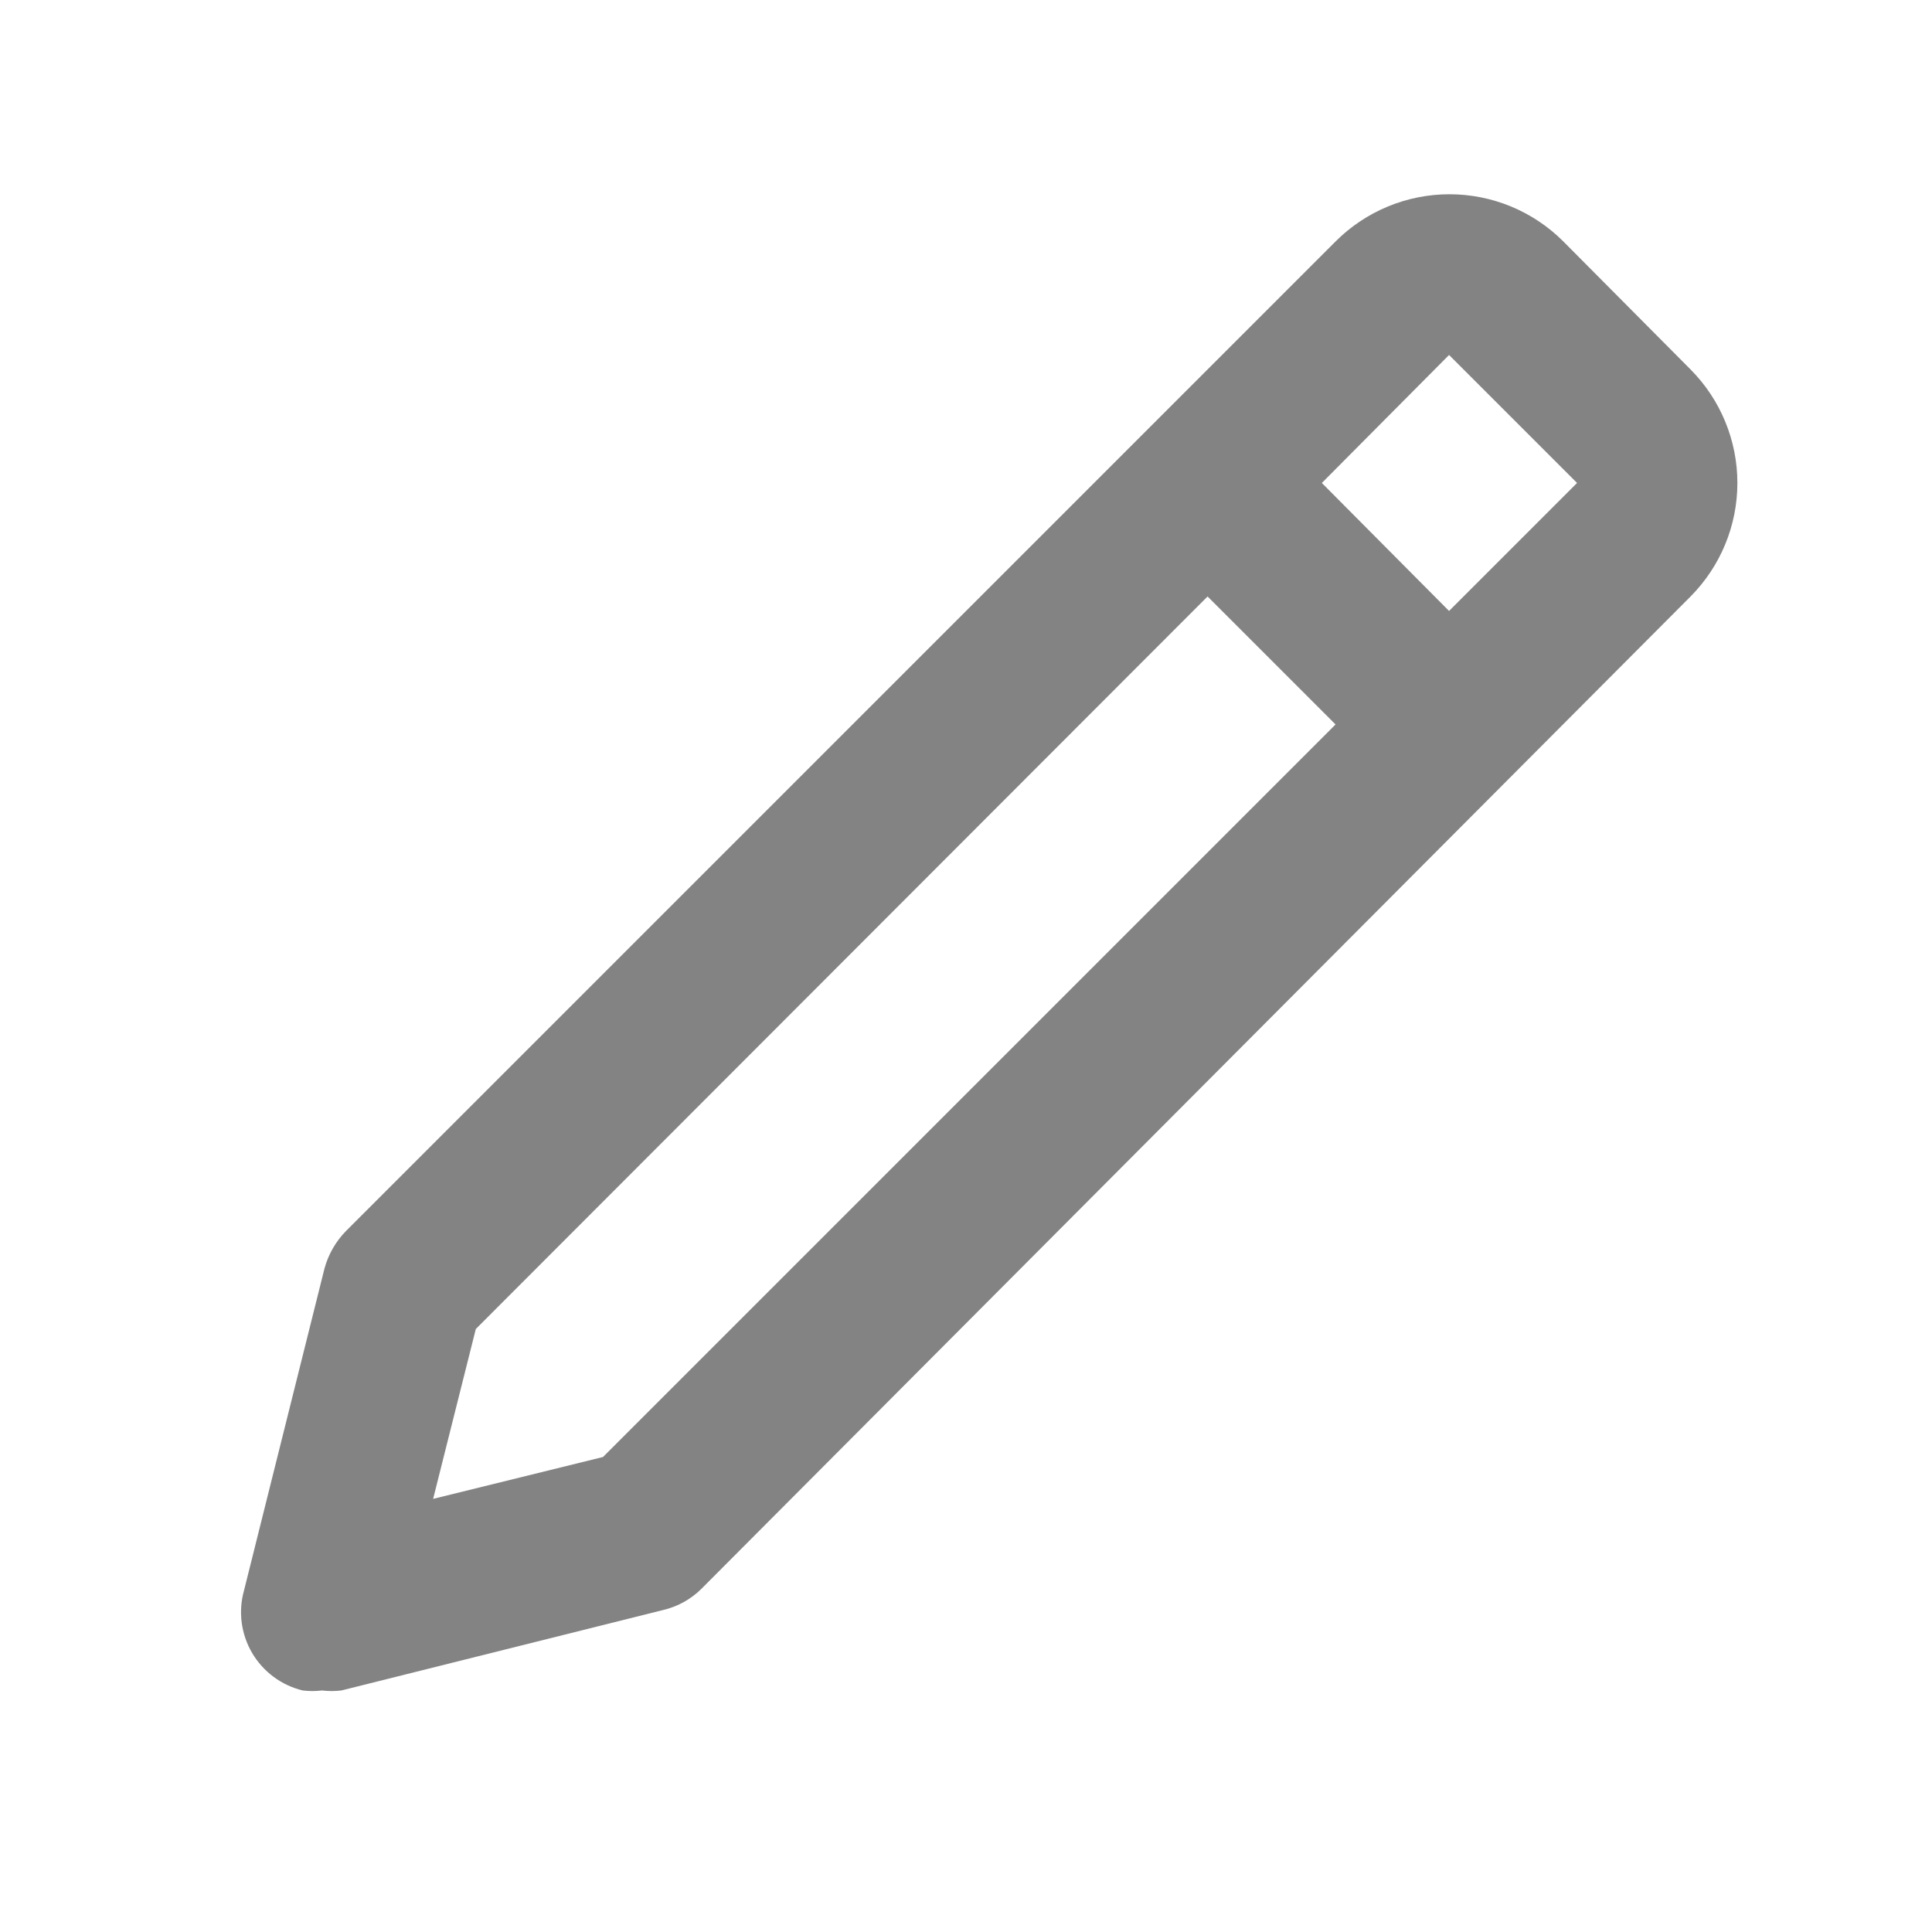
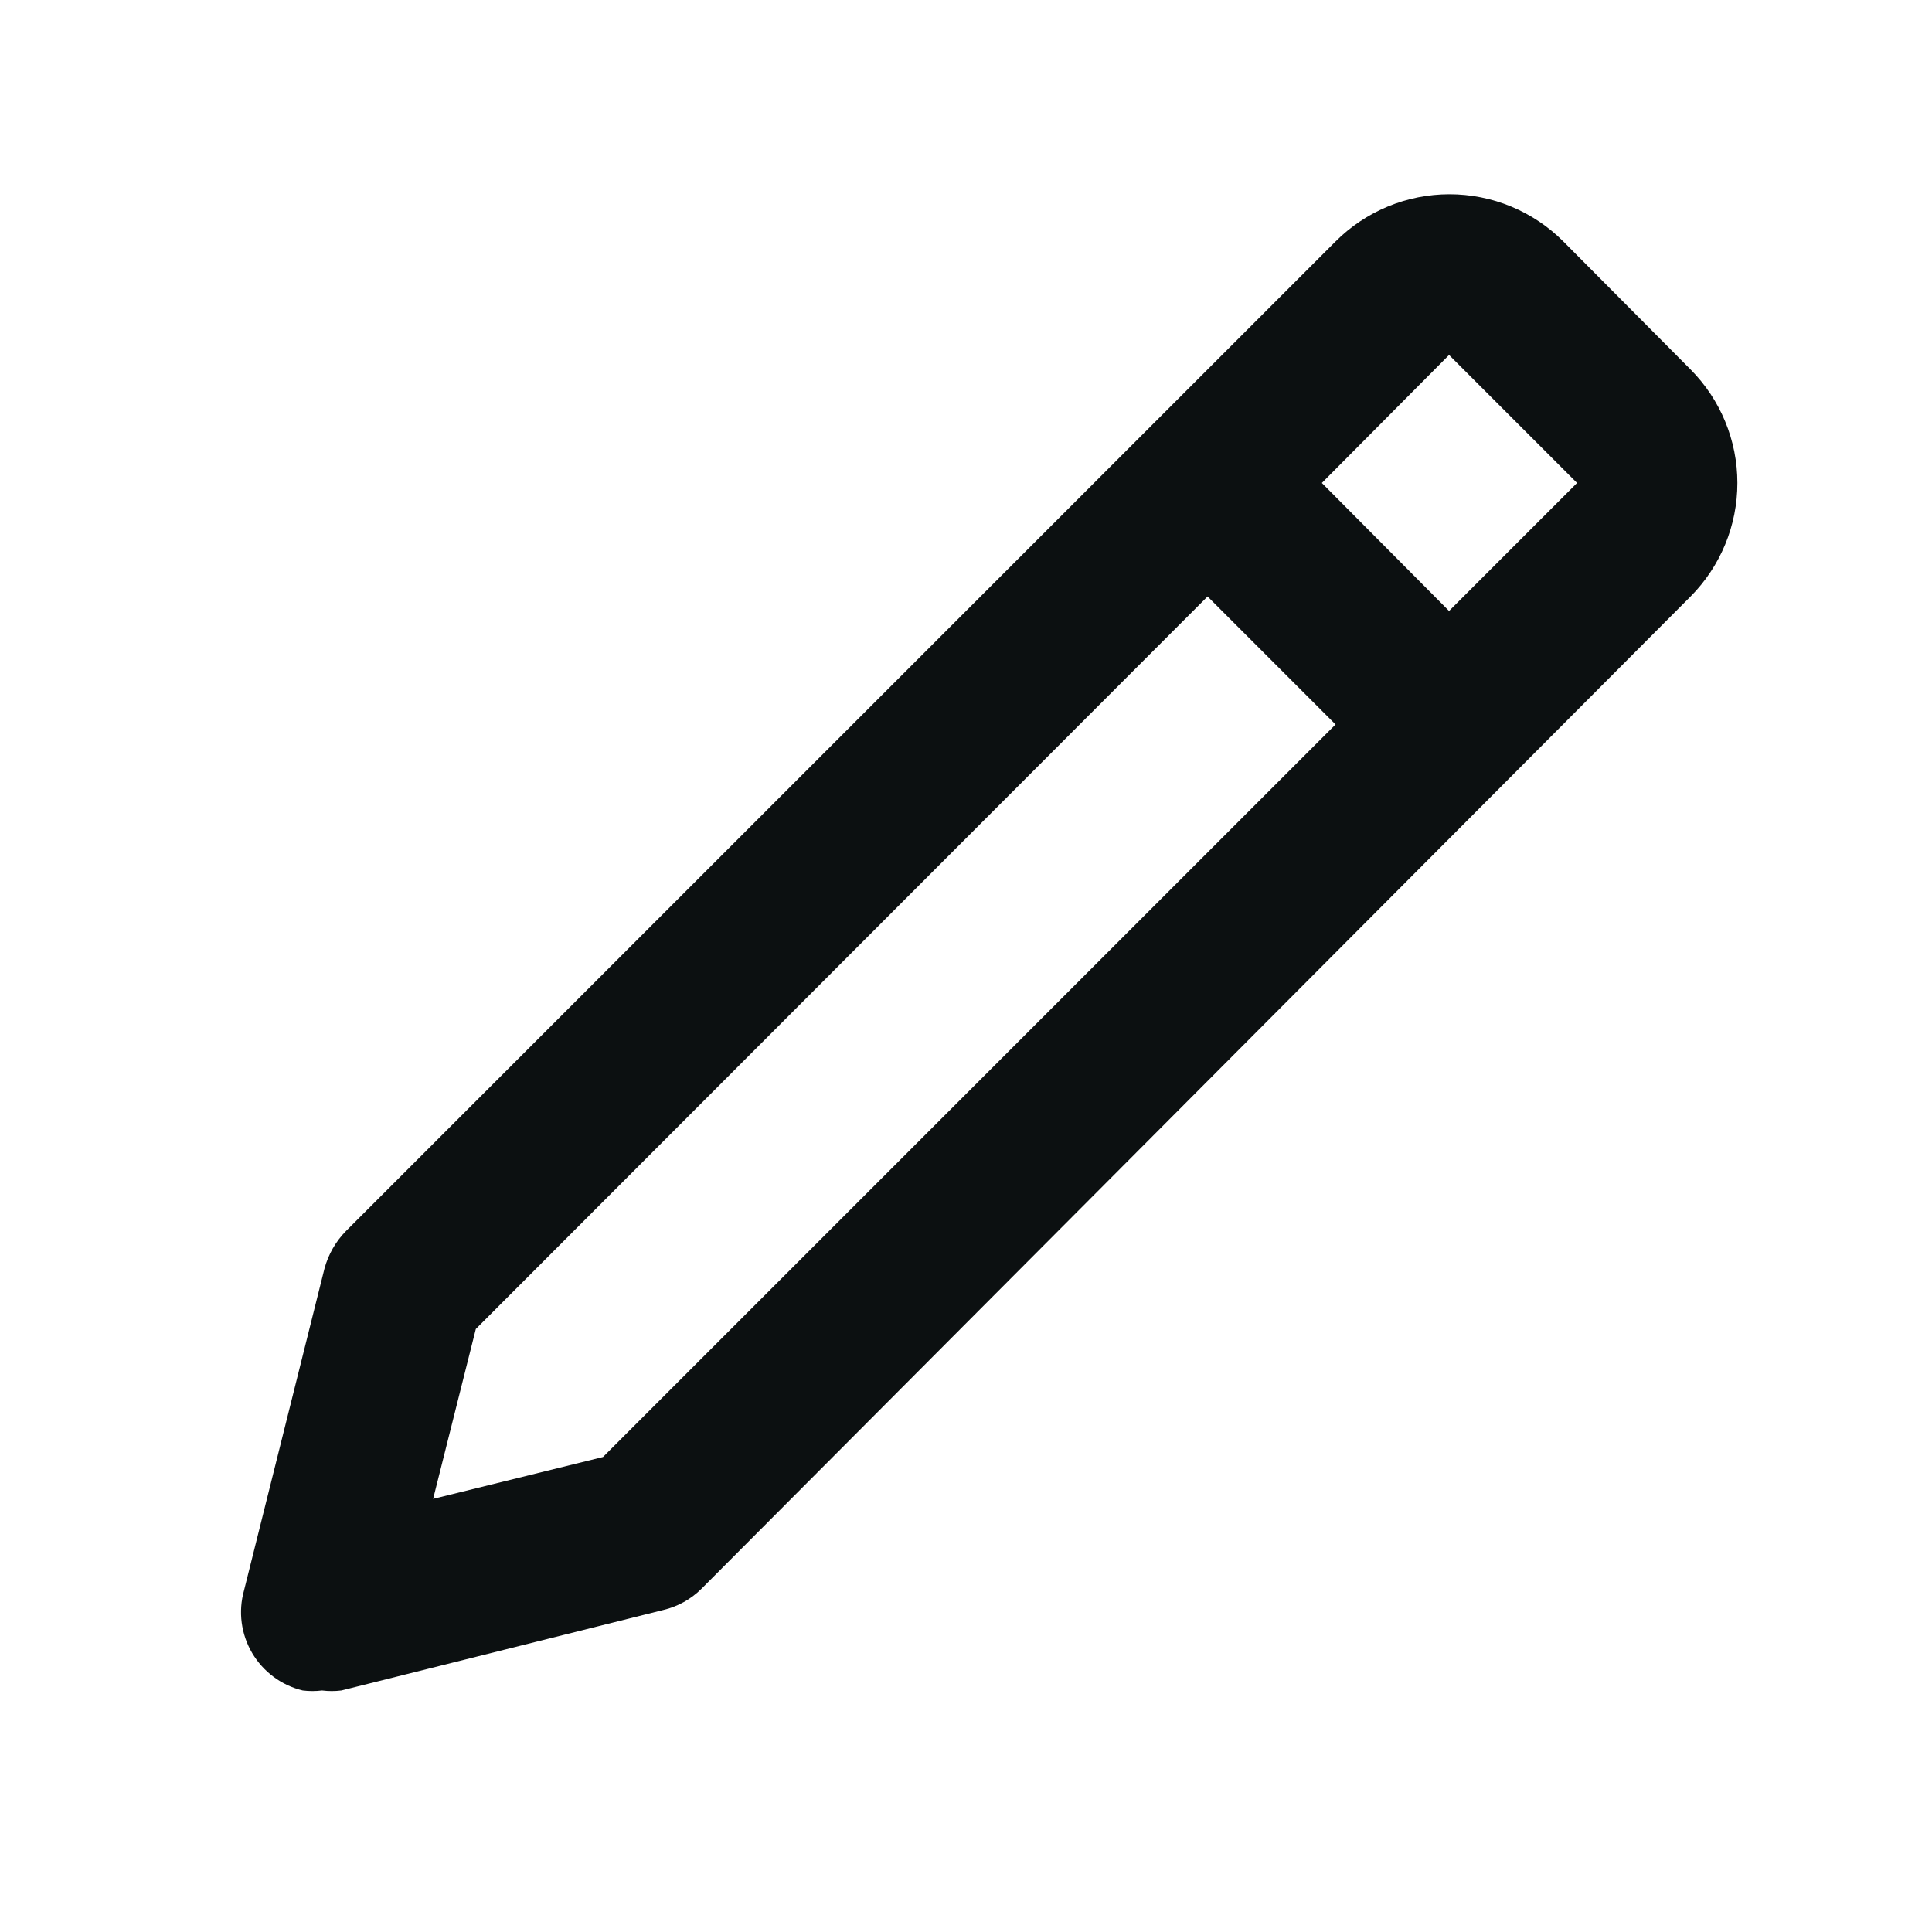
<svg xmlns="http://www.w3.org/2000/svg" width="64" height="64" viewBox="0 0 64 64" fill="none">
-   <path d="M10.668 55.999C10.881 56.025 11.096 56.025 11.308 55.999L21.975 53.332C22.448 53.22 22.882 52.98 23.228 52.639L56.002 19.759C56.995 18.759 57.553 17.408 57.553 15.999C57.553 14.59 56.995 13.238 56.002 12.239L51.788 7.999C51.293 7.503 50.705 7.11 50.057 6.841C49.41 6.573 48.716 6.435 48.015 6.435C47.314 6.435 46.62 6.573 45.973 6.841C45.325 7.11 44.737 7.503 44.242 7.999L11.468 40.772C11.124 41.12 10.876 41.552 10.748 42.025L8.082 52.692C7.986 53.037 7.96 53.398 8.007 53.753C8.054 54.108 8.171 54.45 8.353 54.759C8.535 55.067 8.777 55.336 9.065 55.549C9.352 55.762 9.68 55.915 10.028 55.999C10.241 56.025 10.456 56.025 10.668 55.999ZM48.002 11.759L52.242 15.999L48.002 20.239L43.788 15.999L48.002 11.759ZM15.762 44.025L40.002 19.759L44.242 23.999L19.975 48.265L14.348 49.652L15.762 44.025Z" fill="#838383" />
+   <path d="M10.668 55.999C10.881 56.025 11.096 56.025 11.308 55.999L21.975 53.332C22.448 53.22 22.882 52.98 23.228 52.639L56.002 19.759C56.995 18.759 57.553 17.408 57.553 15.999C57.553 14.59 56.995 13.238 56.002 12.239L51.788 7.999C51.293 7.503 50.705 7.11 50.057 6.841C49.41 6.573 48.716 6.435 48.015 6.435C47.314 6.435 46.62 6.573 45.973 6.841C45.325 7.11 44.737 7.503 44.242 7.999L11.468 40.772C11.124 41.12 10.876 41.552 10.748 42.025L8.082 52.692C7.986 53.037 7.96 53.398 8.007 53.753C8.054 54.108 8.171 54.45 8.353 54.759C8.535 55.067 8.777 55.336 9.065 55.549C9.352 55.762 9.68 55.915 10.028 55.999C10.241 56.025 10.456 56.025 10.668 55.999ZM48.002 11.759L52.242 15.999L48.002 20.239L43.788 15.999L48.002 11.759ZM15.762 44.025L40.002 19.759L44.242 23.999L19.975 48.265L14.348 49.652L15.762 44.025Z" fill="#0C1011" />
</svg>
